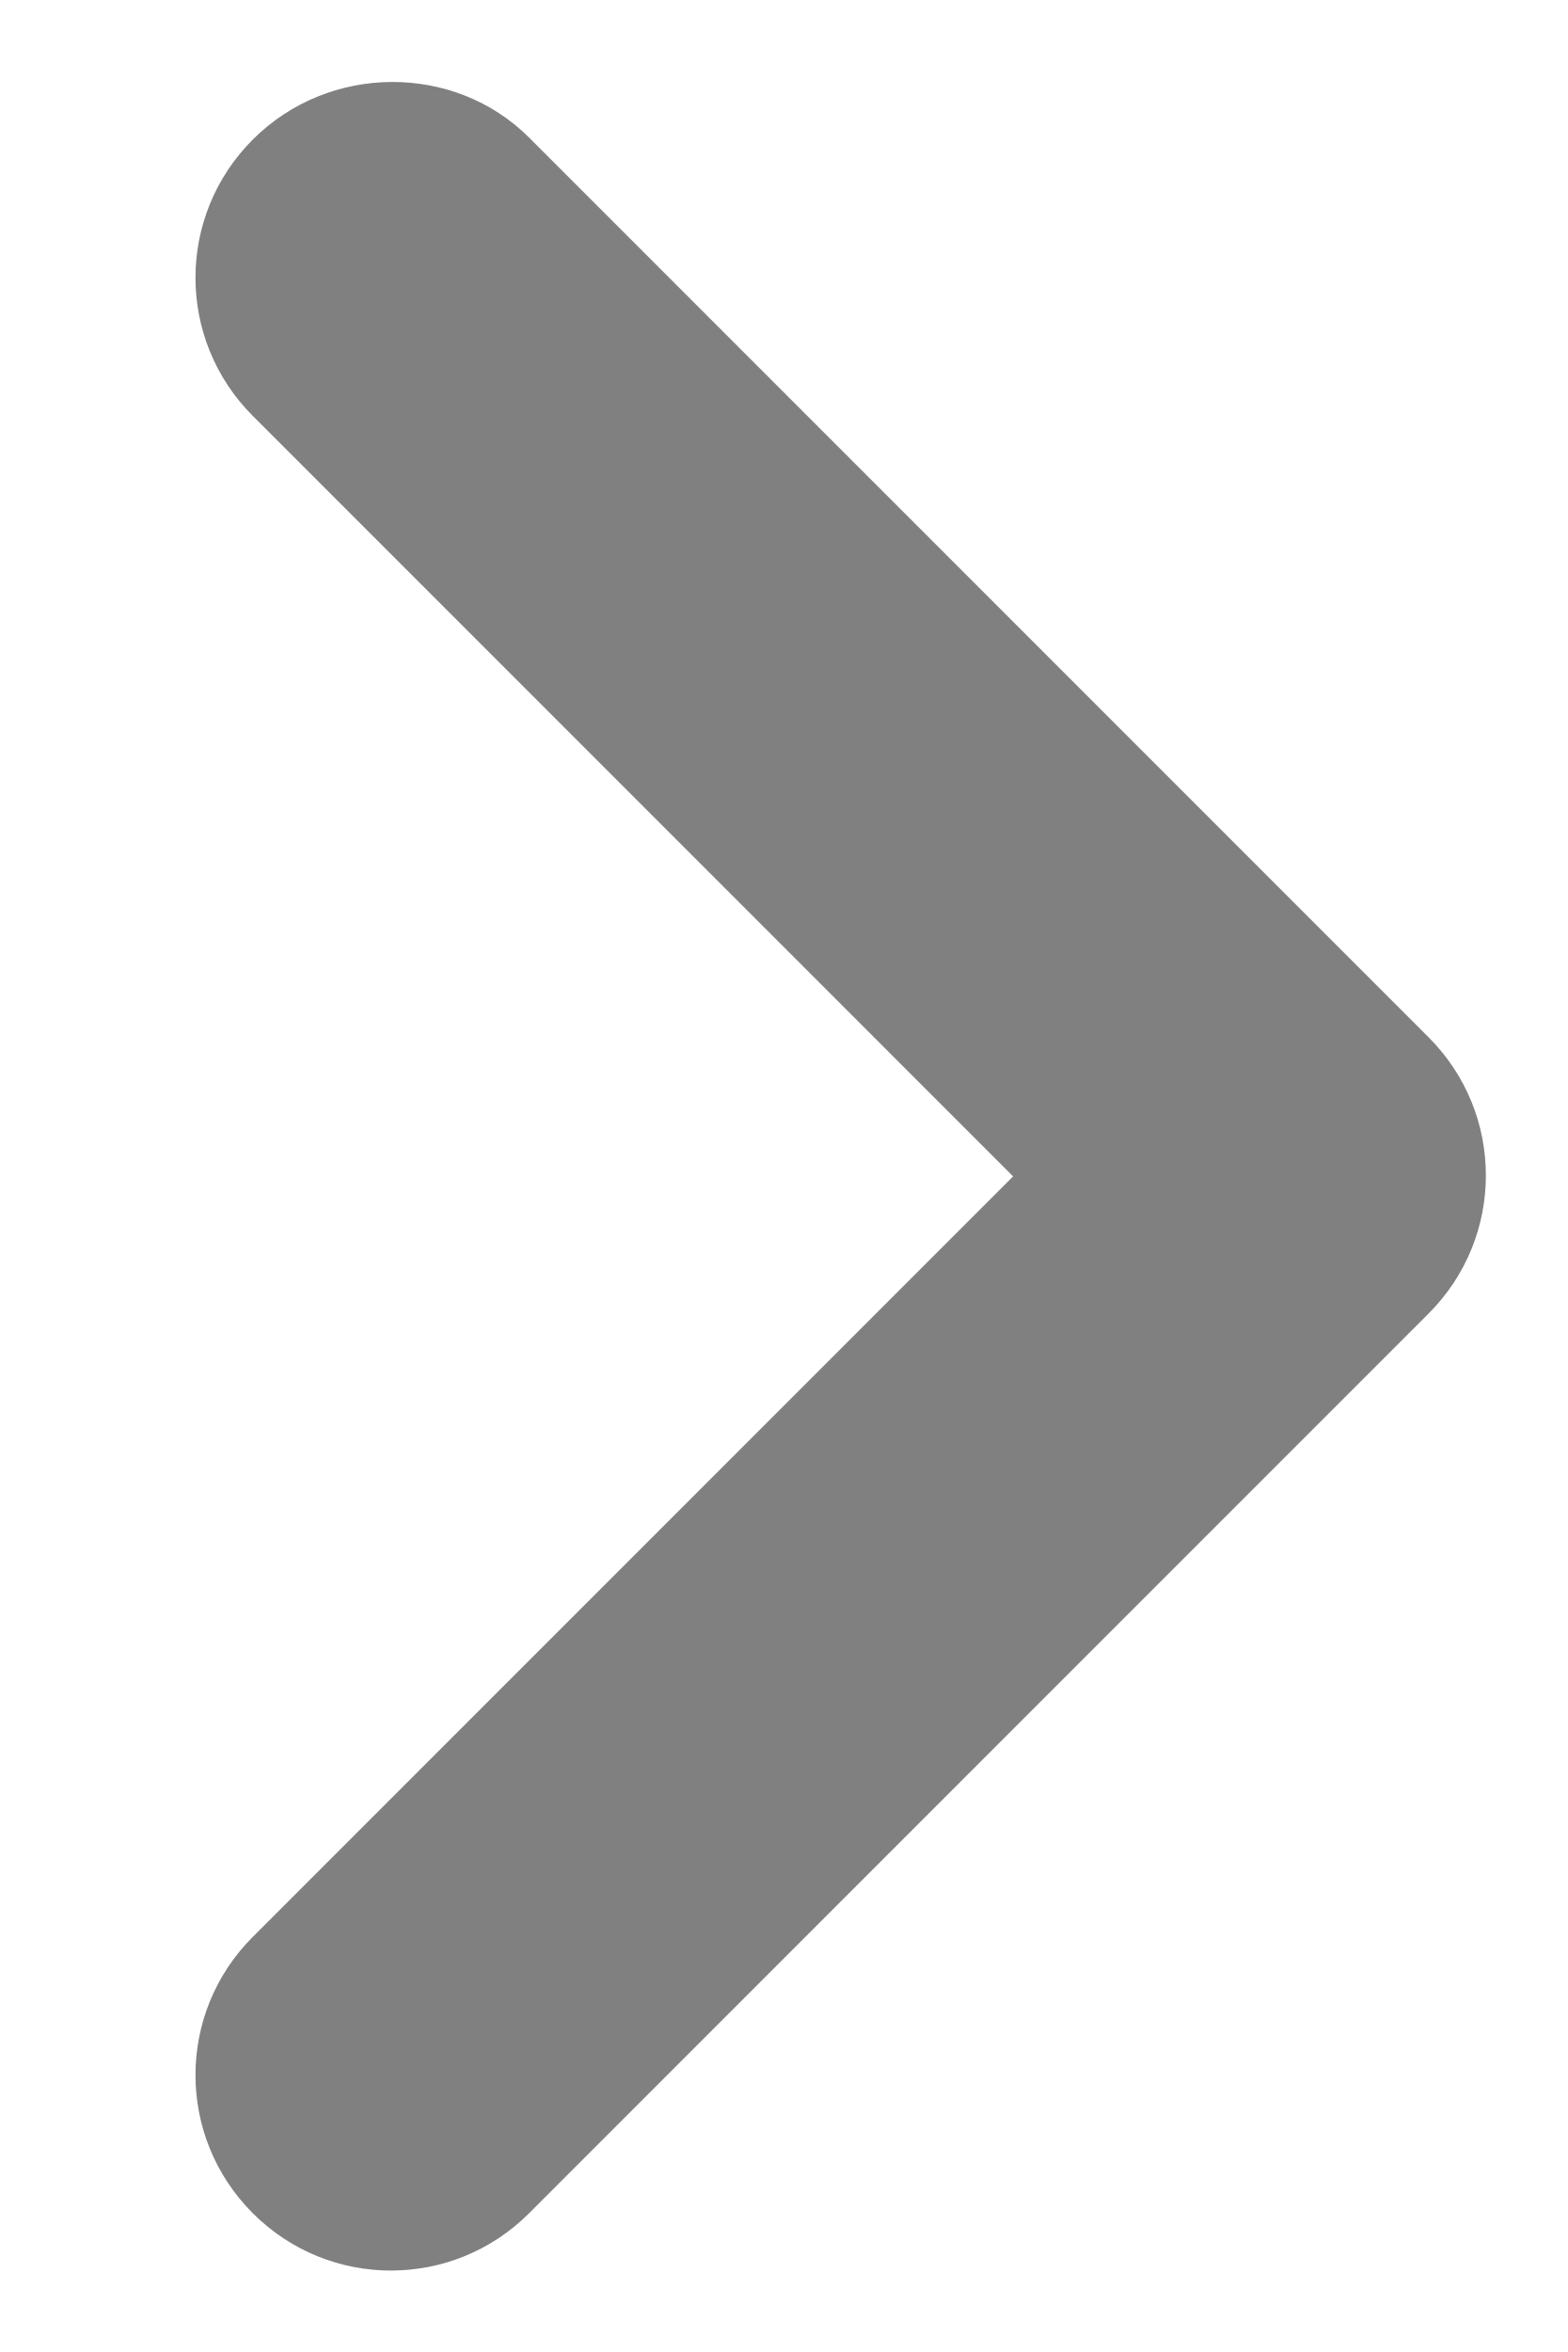
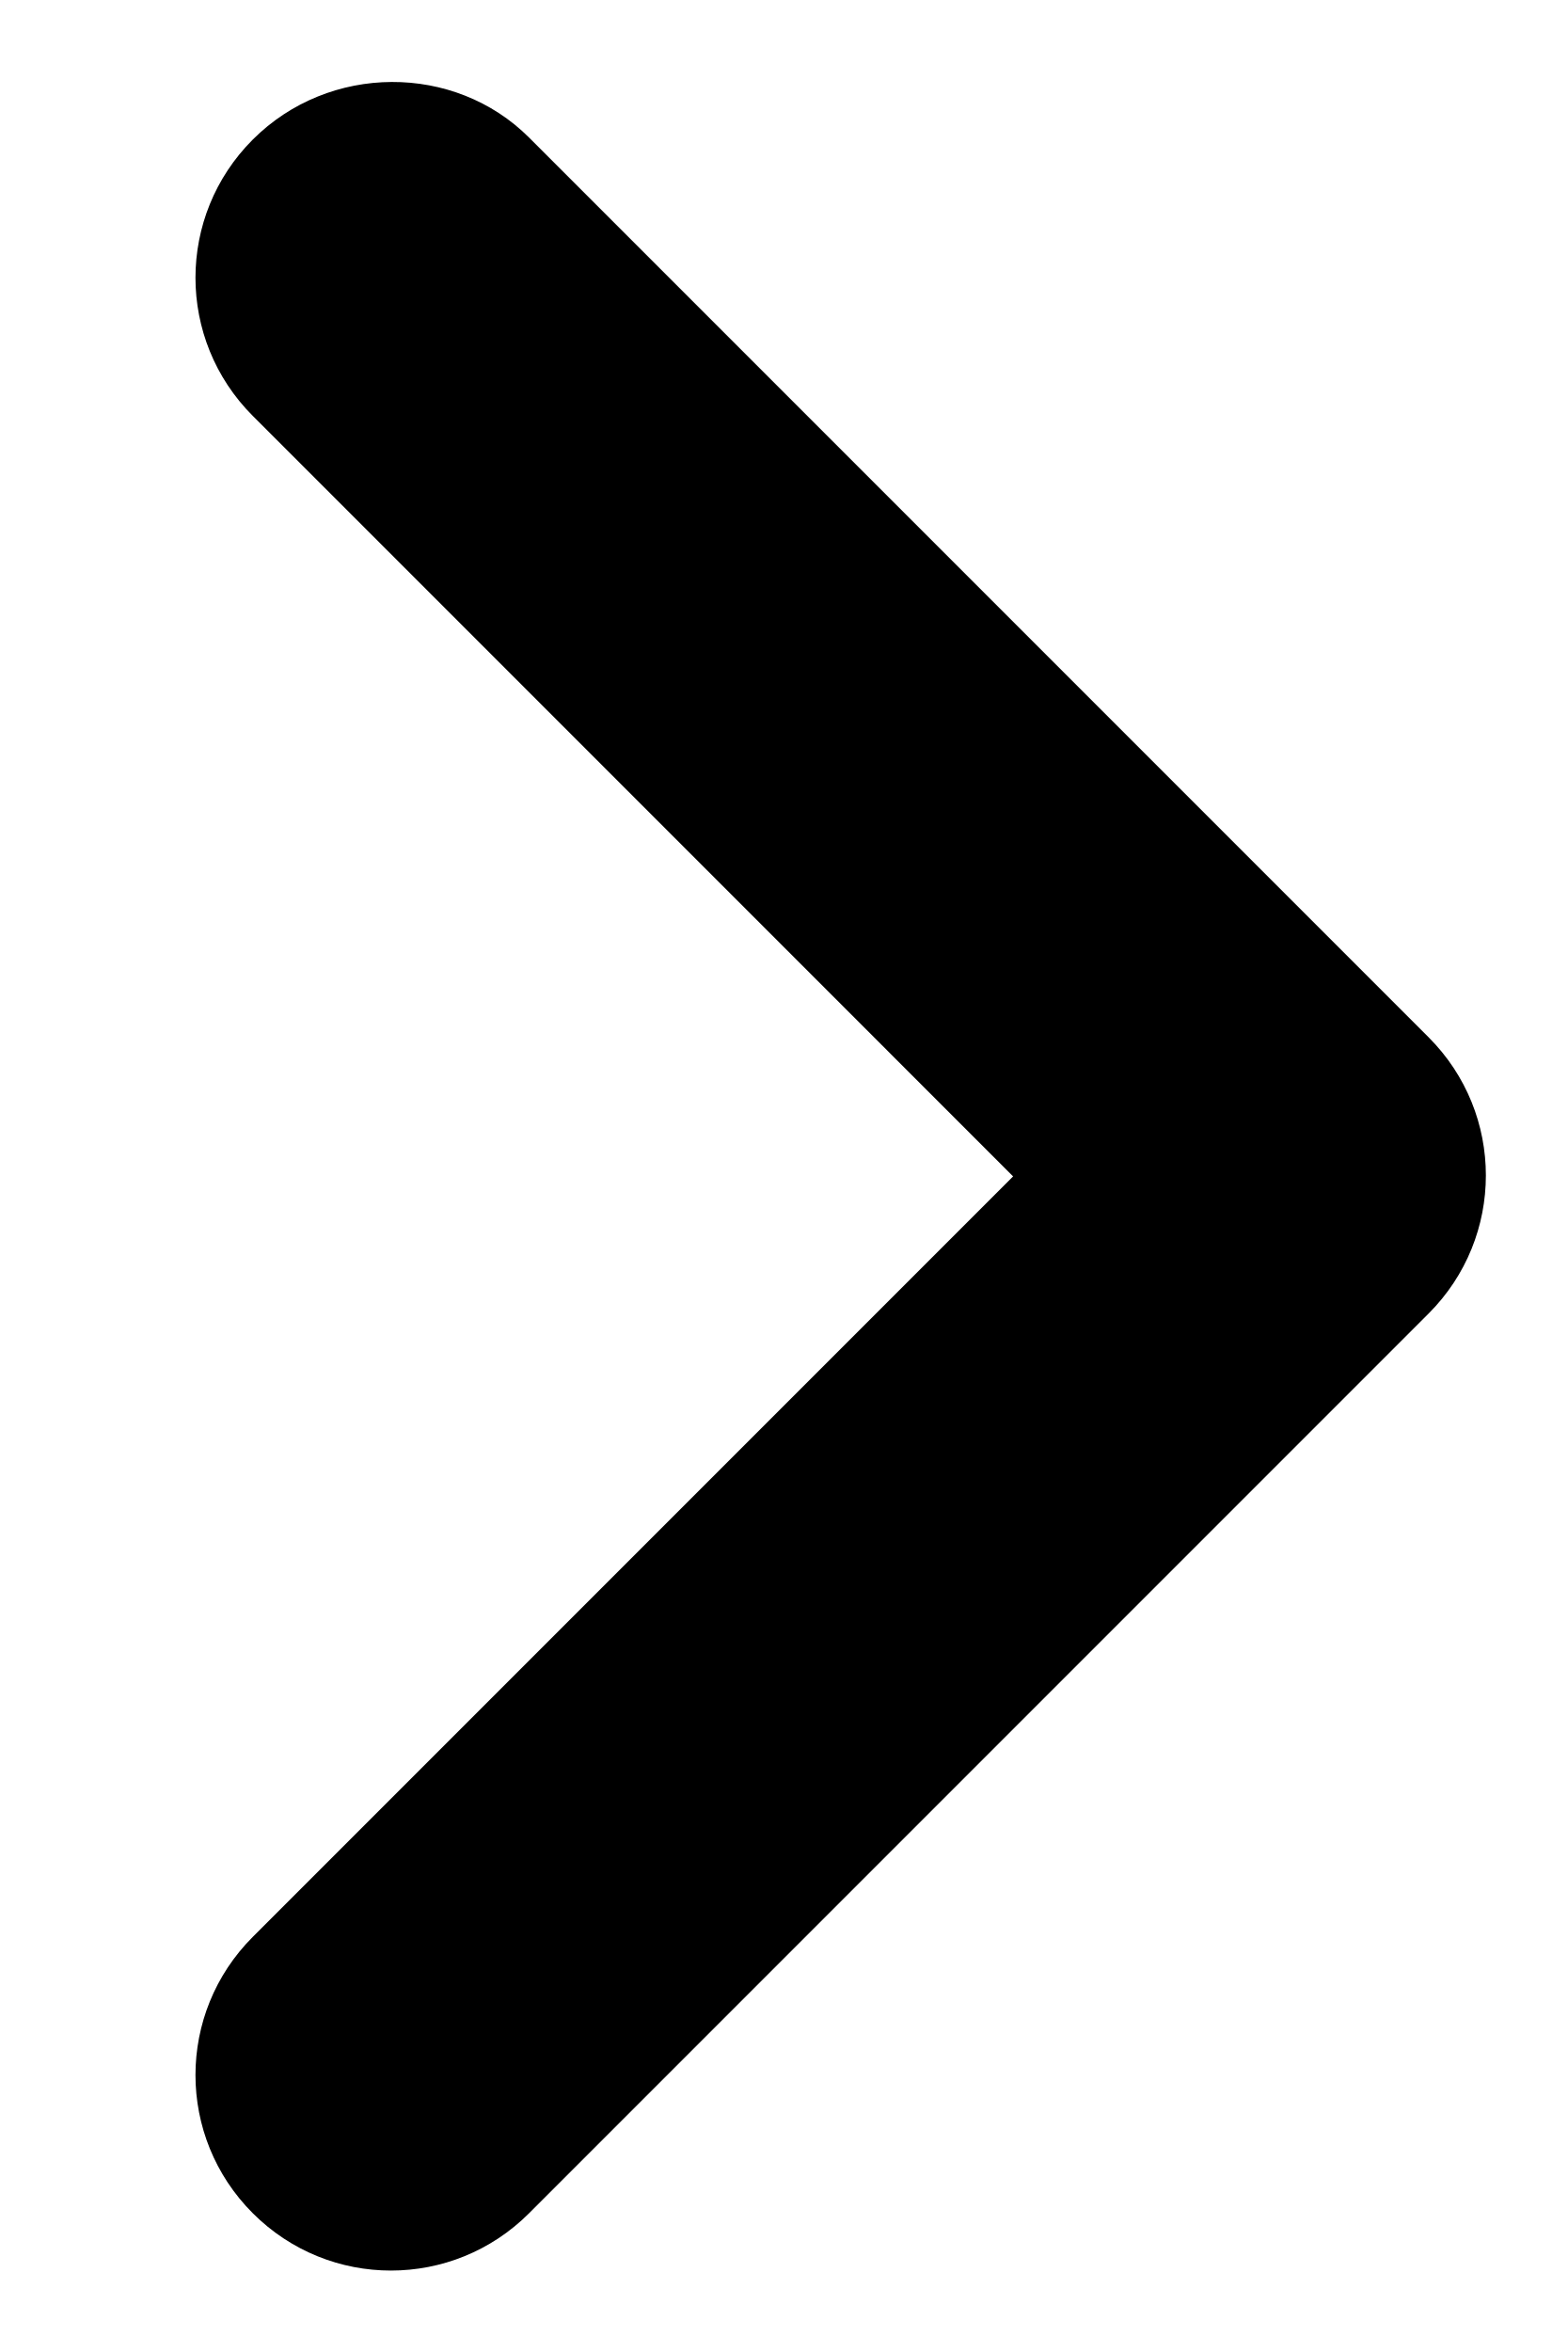
- <svg xmlns="http://www.w3.org/2000/svg" width="8" height="12" viewBox="0 0 8 12" fill="none">
-   <path d="M1.29 0.712C0.9 1.102 0.9 1.732 1.29 2.122L5.17 6.002L1.29 9.882C0.9 10.272 0.9 10.902 1.29 11.292C1.68 11.682 2.31 11.682 2.7 11.292L7.29 6.702C7.68 6.312 7.68 5.682 7.29 5.292L2.7 0.702C2.32 0.322 1.68 0.322 1.29 0.712Z" fill="#808080" />
+ <svg xmlns="http://www.w3.org/2000/svg" width="8" height="12" viewBox="0 0 8 12" fill="currentColor">
+   <path d="M1.29 0.712C0.9 1.102 0.9 1.732 1.29 2.122L5.17 6.002L1.29 9.882C0.9 10.272 0.9 10.902 1.29 11.292C1.68 11.682 2.31 11.682 2.7 11.292L7.29 6.702C7.68 6.312 7.68 5.682 7.29 5.292L2.7 0.702C2.32 0.322 1.68 0.322 1.29 0.712Z" />
</svg>
